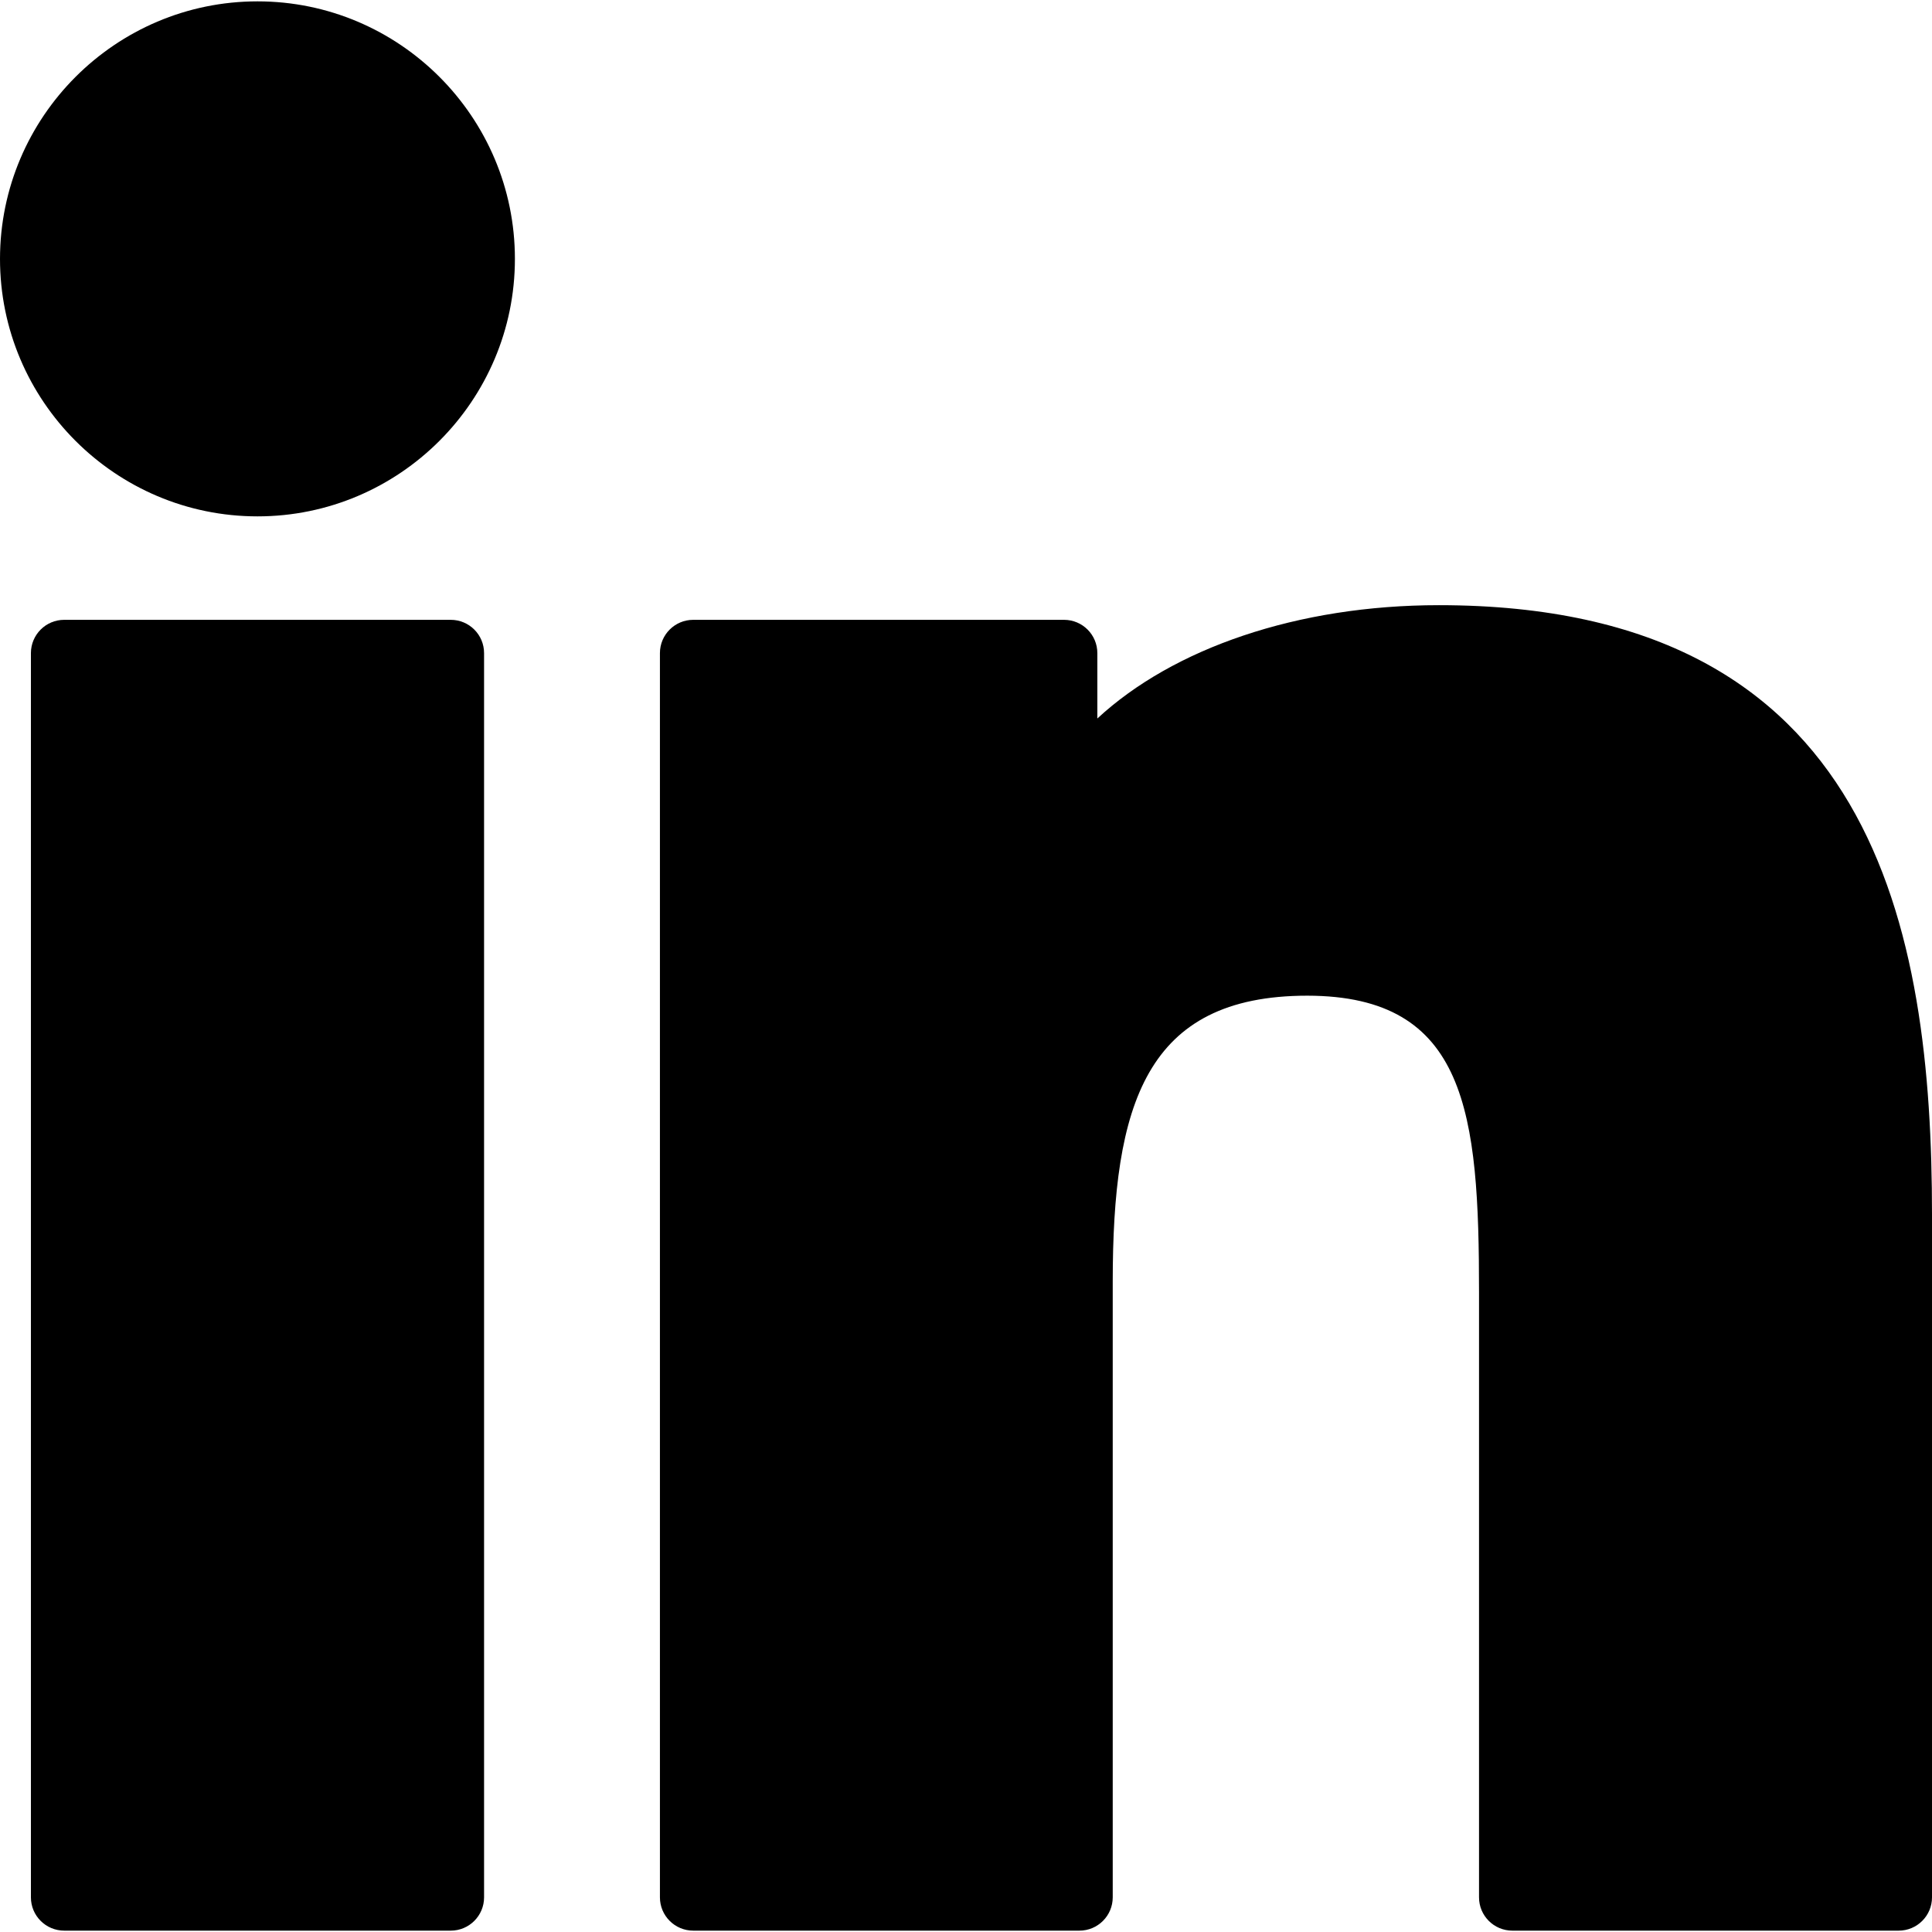
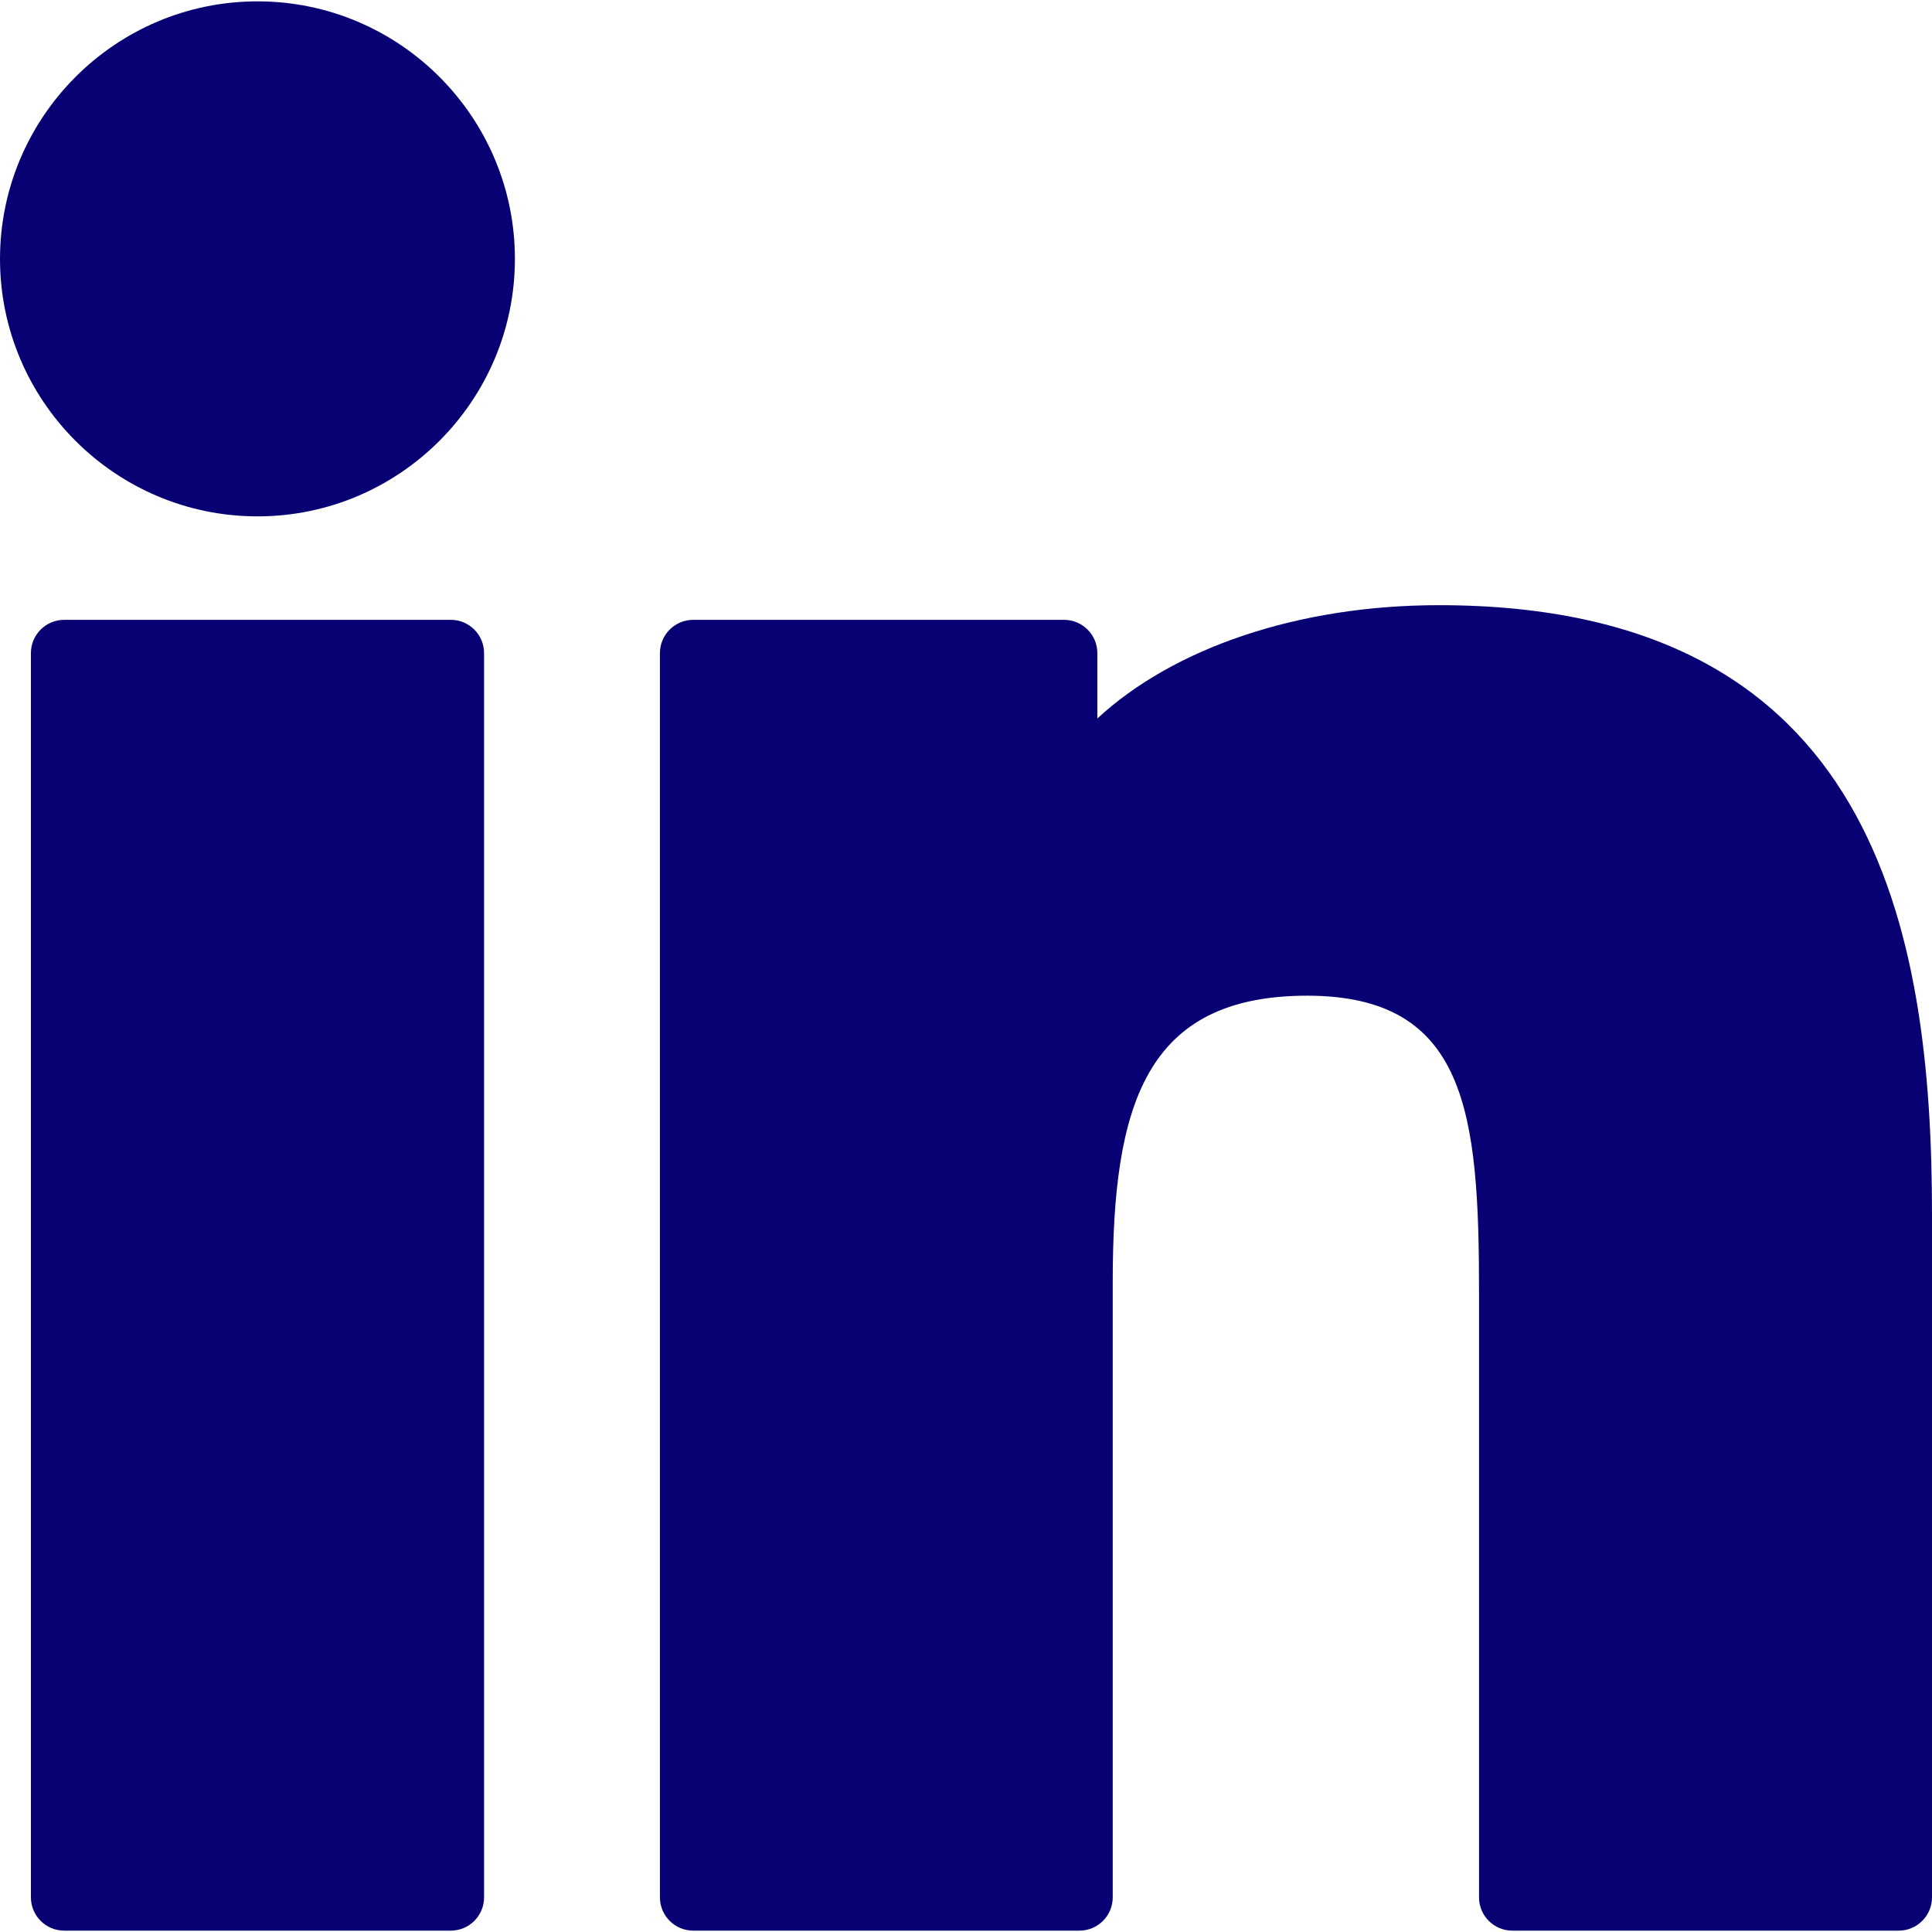
- <svg xmlns="http://www.w3.org/2000/svg" fill="#000000" height="800px" width="800px" version="1.1" id="Capa_1" viewBox="0 0 260.366 260.366" xml:space="preserve">
+ <svg xmlns="http://www.w3.org/2000/svg" fill="#080173" height="800px" width="800px" version="1.1" id="Capa_1" viewBox="0 0 260.366 260.366" xml:space="preserve">
  <g>
-     <path d="M34.703,0.183C15.582,0.183,0.014,15.748,0,34.884C0,54.02,15.568,69.588,34.703,69.588   c19.128,0,34.688-15.568,34.688-34.704C69.391,15.75,53.83,0.183,34.703,0.183z" />
-     <path d="M60.748,83.531H8.654c-2.478,0-4.488,2.009-4.488,4.489v167.675c0,2.479,2.01,4.488,4.488,4.488h52.093   c2.479,0,4.489-2.01,4.489-4.488V88.02C65.237,85.539,63.227,83.531,60.748,83.531z" />
-     <path d="M193.924,81.557c-19.064,0-35.817,5.805-46.04,15.271V88.02c0-2.48-2.01-4.489-4.489-4.489H93.424   c-2.479,0-4.489,2.009-4.489,4.489v167.675c0,2.479,2.01,4.488,4.489,4.488h52.044c2.479,0,4.489-2.01,4.489-4.488v-82.957   c0-23.802,4.378-38.555,26.227-38.555c21.526,0.026,23.137,15.846,23.137,39.977v81.535c0,2.479,2.01,4.488,4.49,4.488h52.068   c2.478,0,4.488-2.01,4.488-4.488v-91.977C260.366,125.465,252.814,81.557,193.924,81.557z" />
+     <path d="M34.703,0.183C15.582,0.183,0.014,15.748,0,34.884C0,54.02,15.568,69.588,34.703,69.588   c19.128,0,34.688-15.568,34.688-34.704C69.391,15.75,53.83,0.183,34.703,0.183z" fill="#080173" />
+     <path d="M60.748,83.531H8.654c-2.478,0-4.488,2.009-4.488,4.489v167.675c0,2.479,2.01,4.488,4.488,4.488h52.093   c2.479,0,4.489-2.01,4.489-4.488V88.02C65.237,85.539,63.227,83.531,60.748,83.531z" fill="#080173" />
+     <path d="M193.924,81.557c-19.064,0-35.817,5.805-46.04,15.271V88.02c0-2.48-2.01-4.489-4.489-4.489H93.424   c-2.479,0-4.489,2.009-4.489,4.489v167.675c0,2.479,2.01,4.488,4.489,4.488h52.044c2.479,0,4.489-2.01,4.489-4.488v-82.957   c0-23.802,4.378-38.555,26.227-38.555c21.526,0.026,23.137,15.846,23.137,39.977v81.535c0,2.479,2.01,4.488,4.49,4.488h52.068   c2.478,0,4.488-2.01,4.488-4.488v-91.977C260.366,125.465,252.814,81.557,193.924,81.557z" fill="#080173" />
  </g>
</svg>
